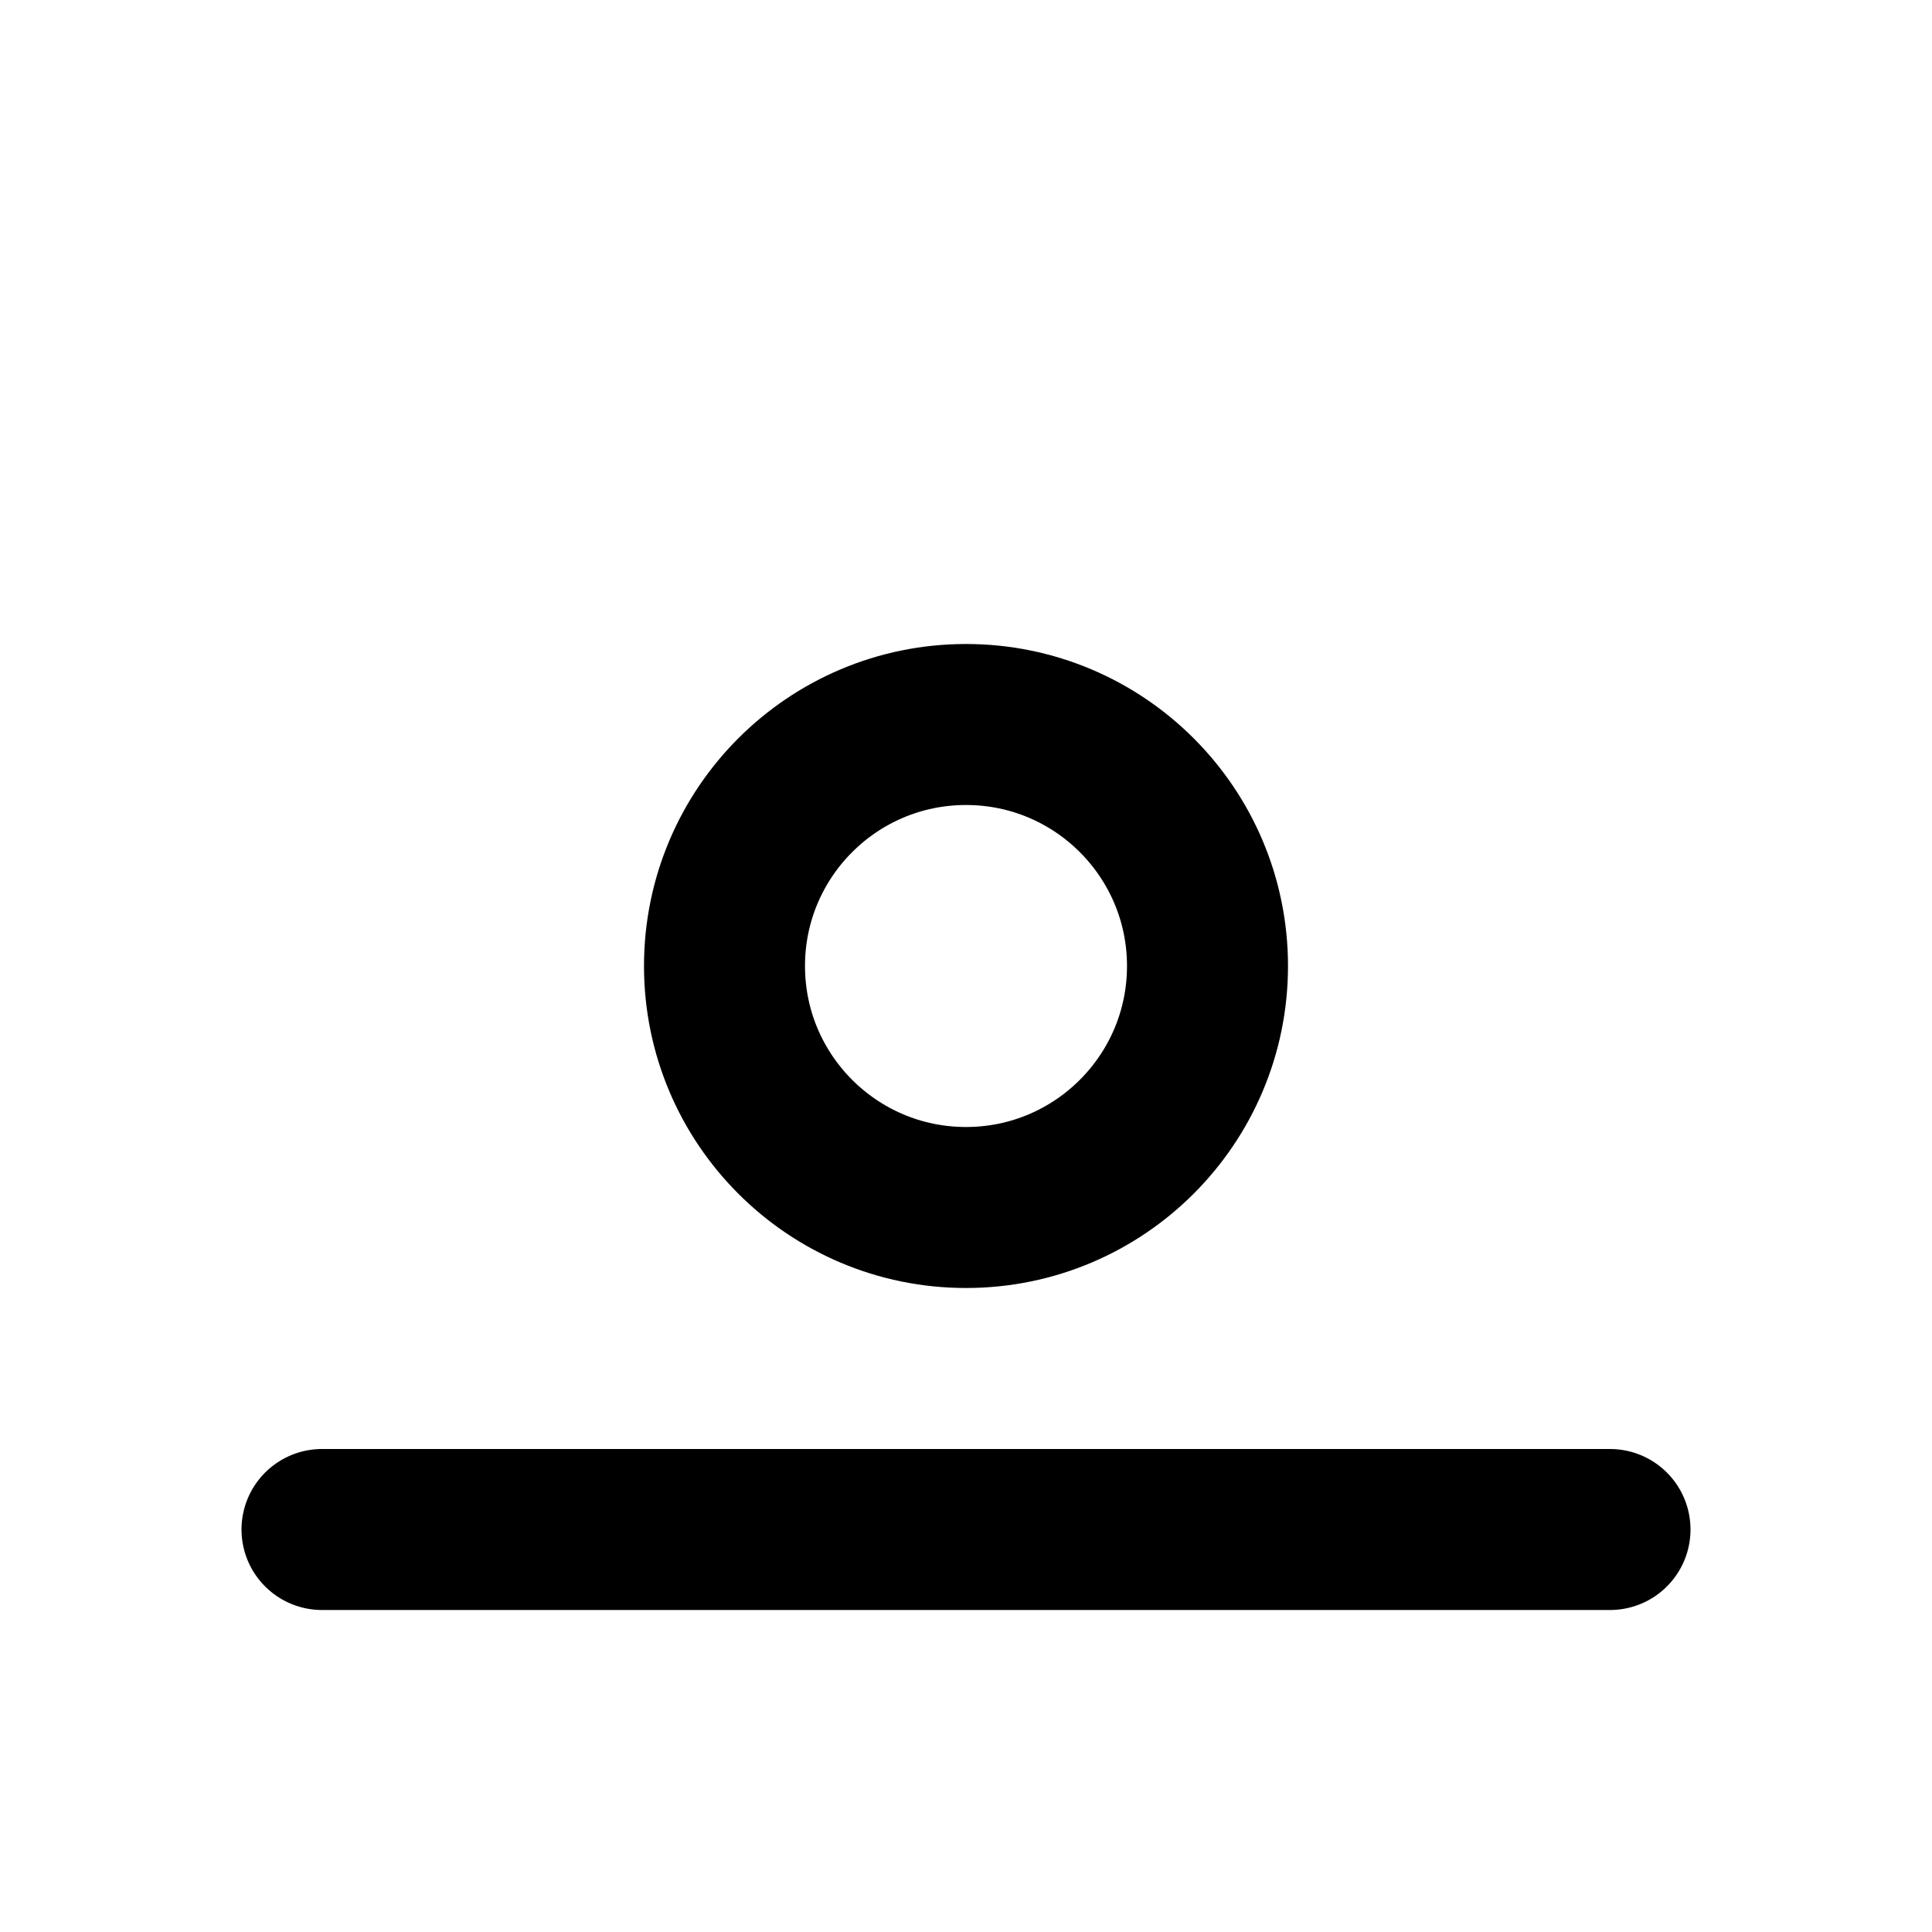
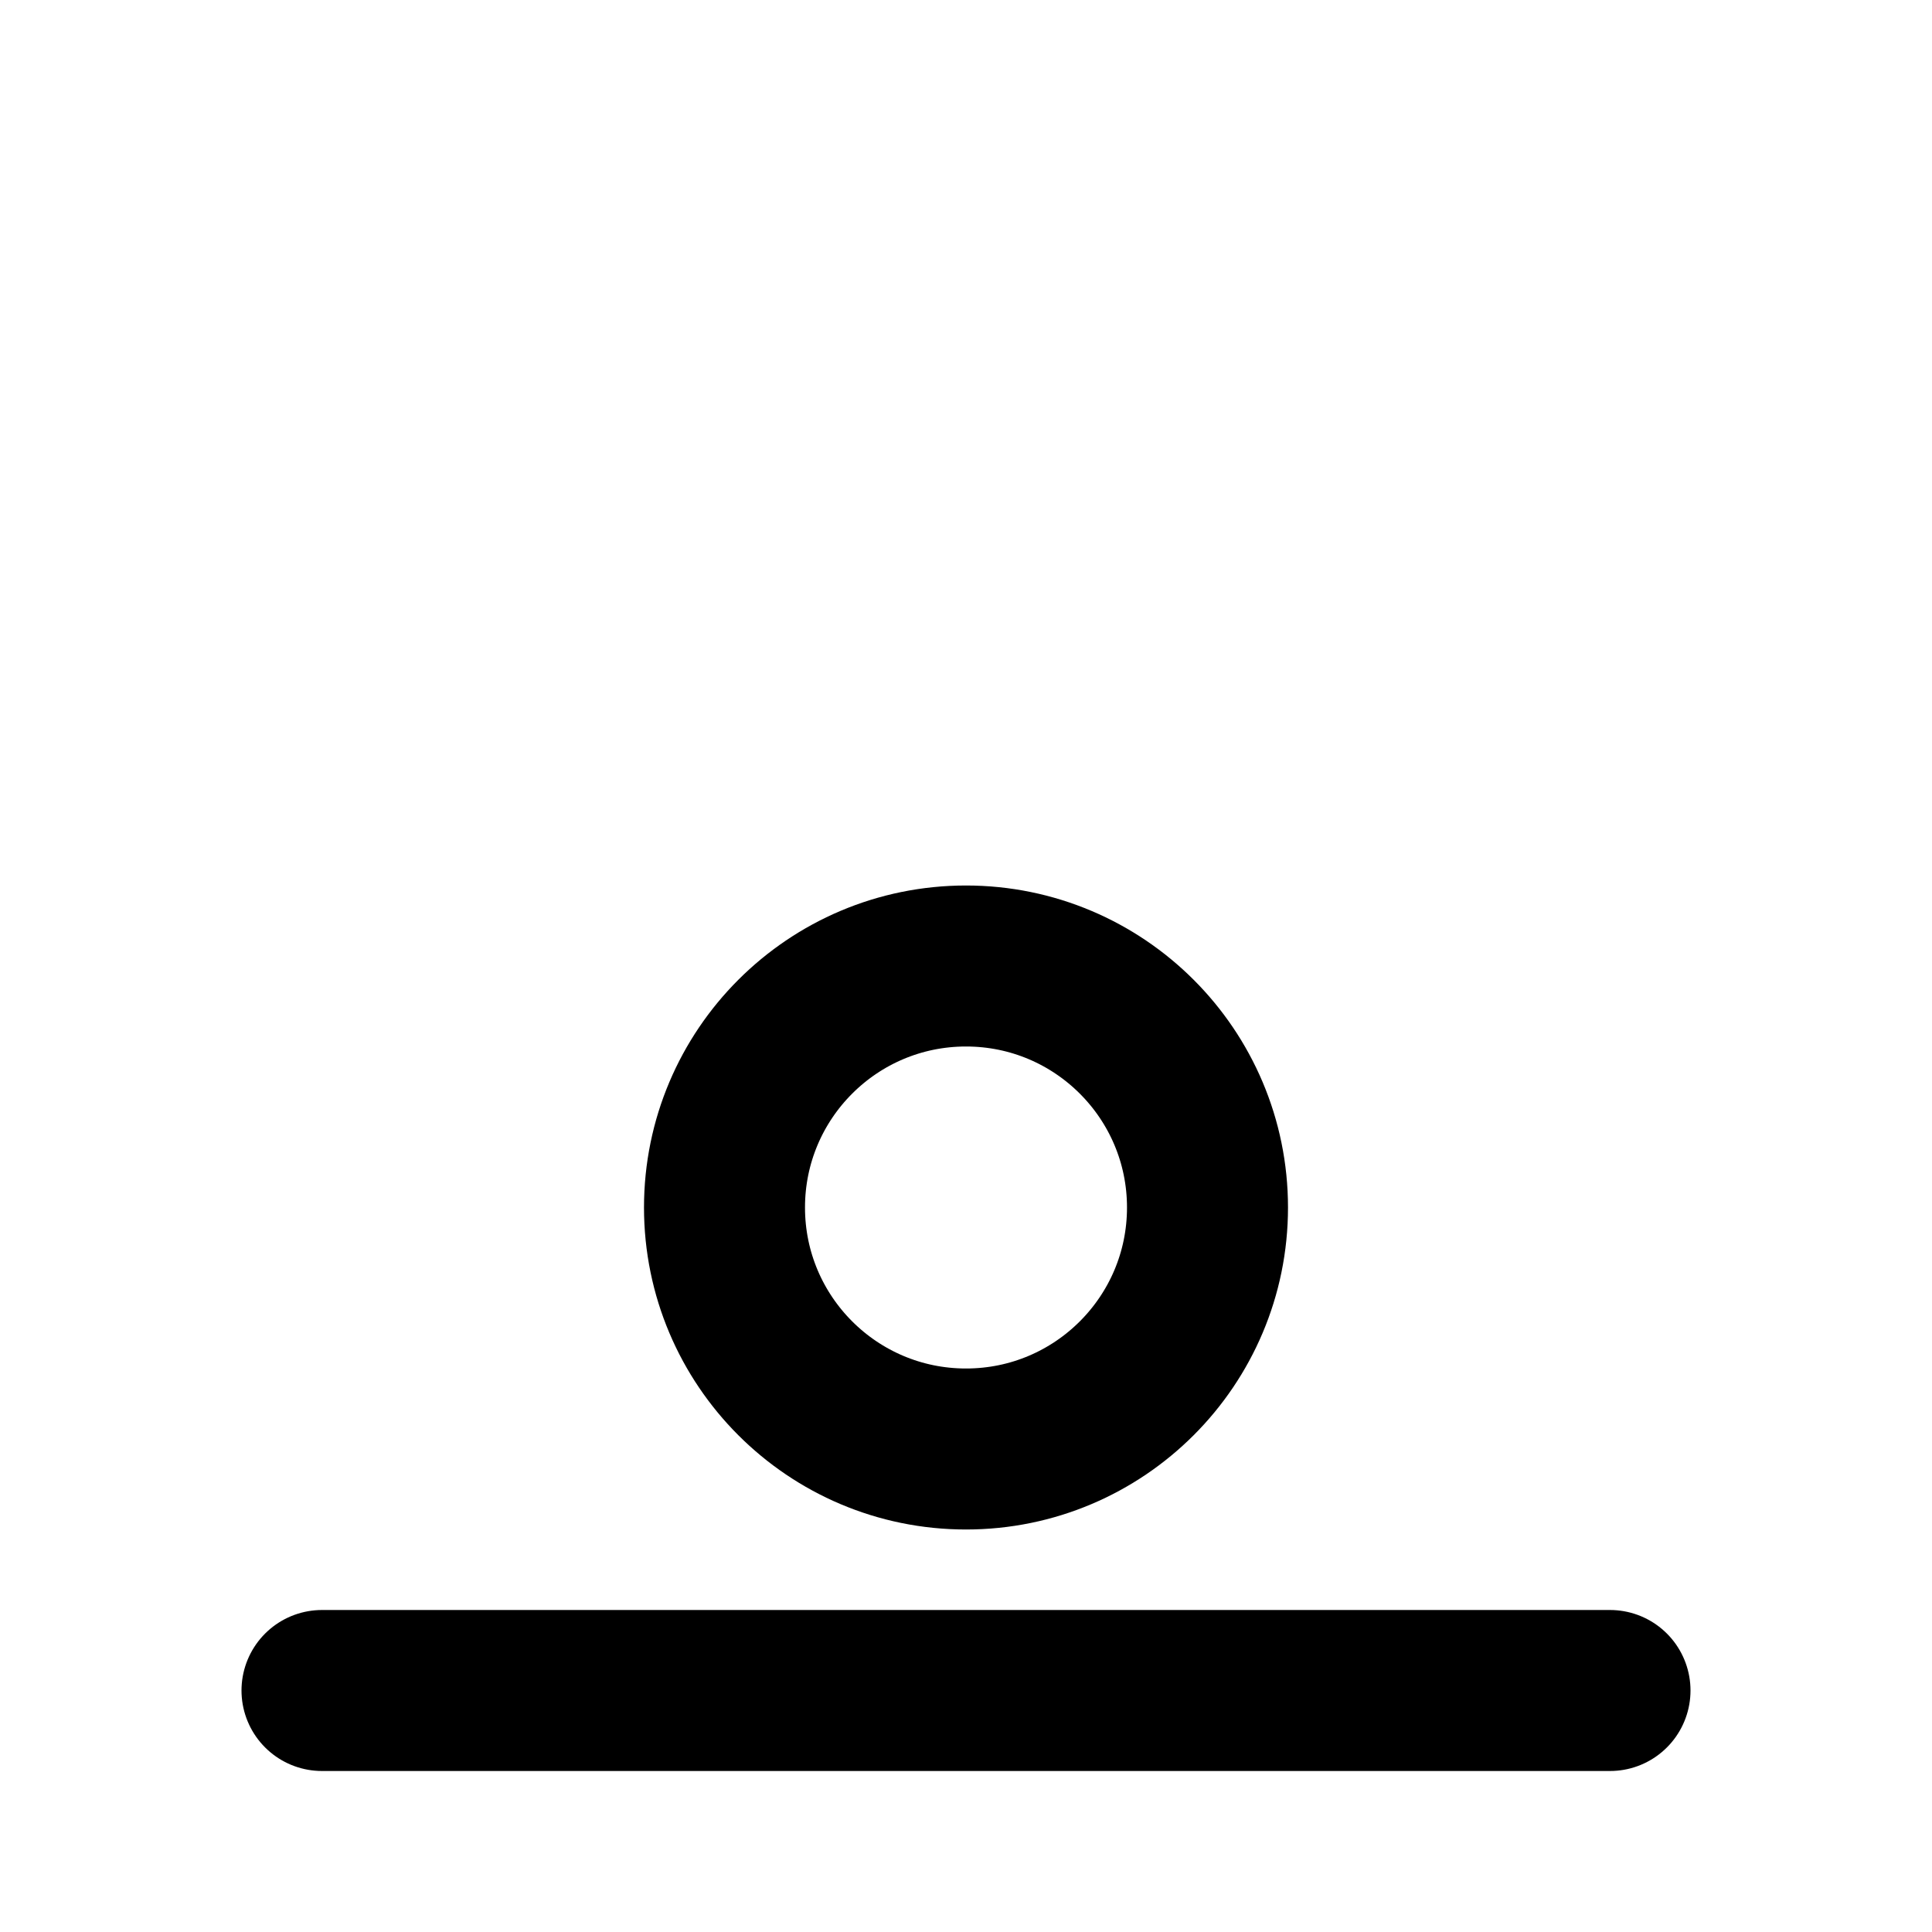
<svg xmlns="http://www.w3.org/2000/svg" viewBox="0 0 24 24" fill="none" stroke="#000" stroke-width="2" stroke-linecap="round" stroke-linejoin="round">
-   <circle cx="12" cy="12" r="3" />
-   <path d="M4 19h16" />
+   <circle cx="12" cy="15" r="3" />
+   <path d="M4 21h16" />
</svg>
